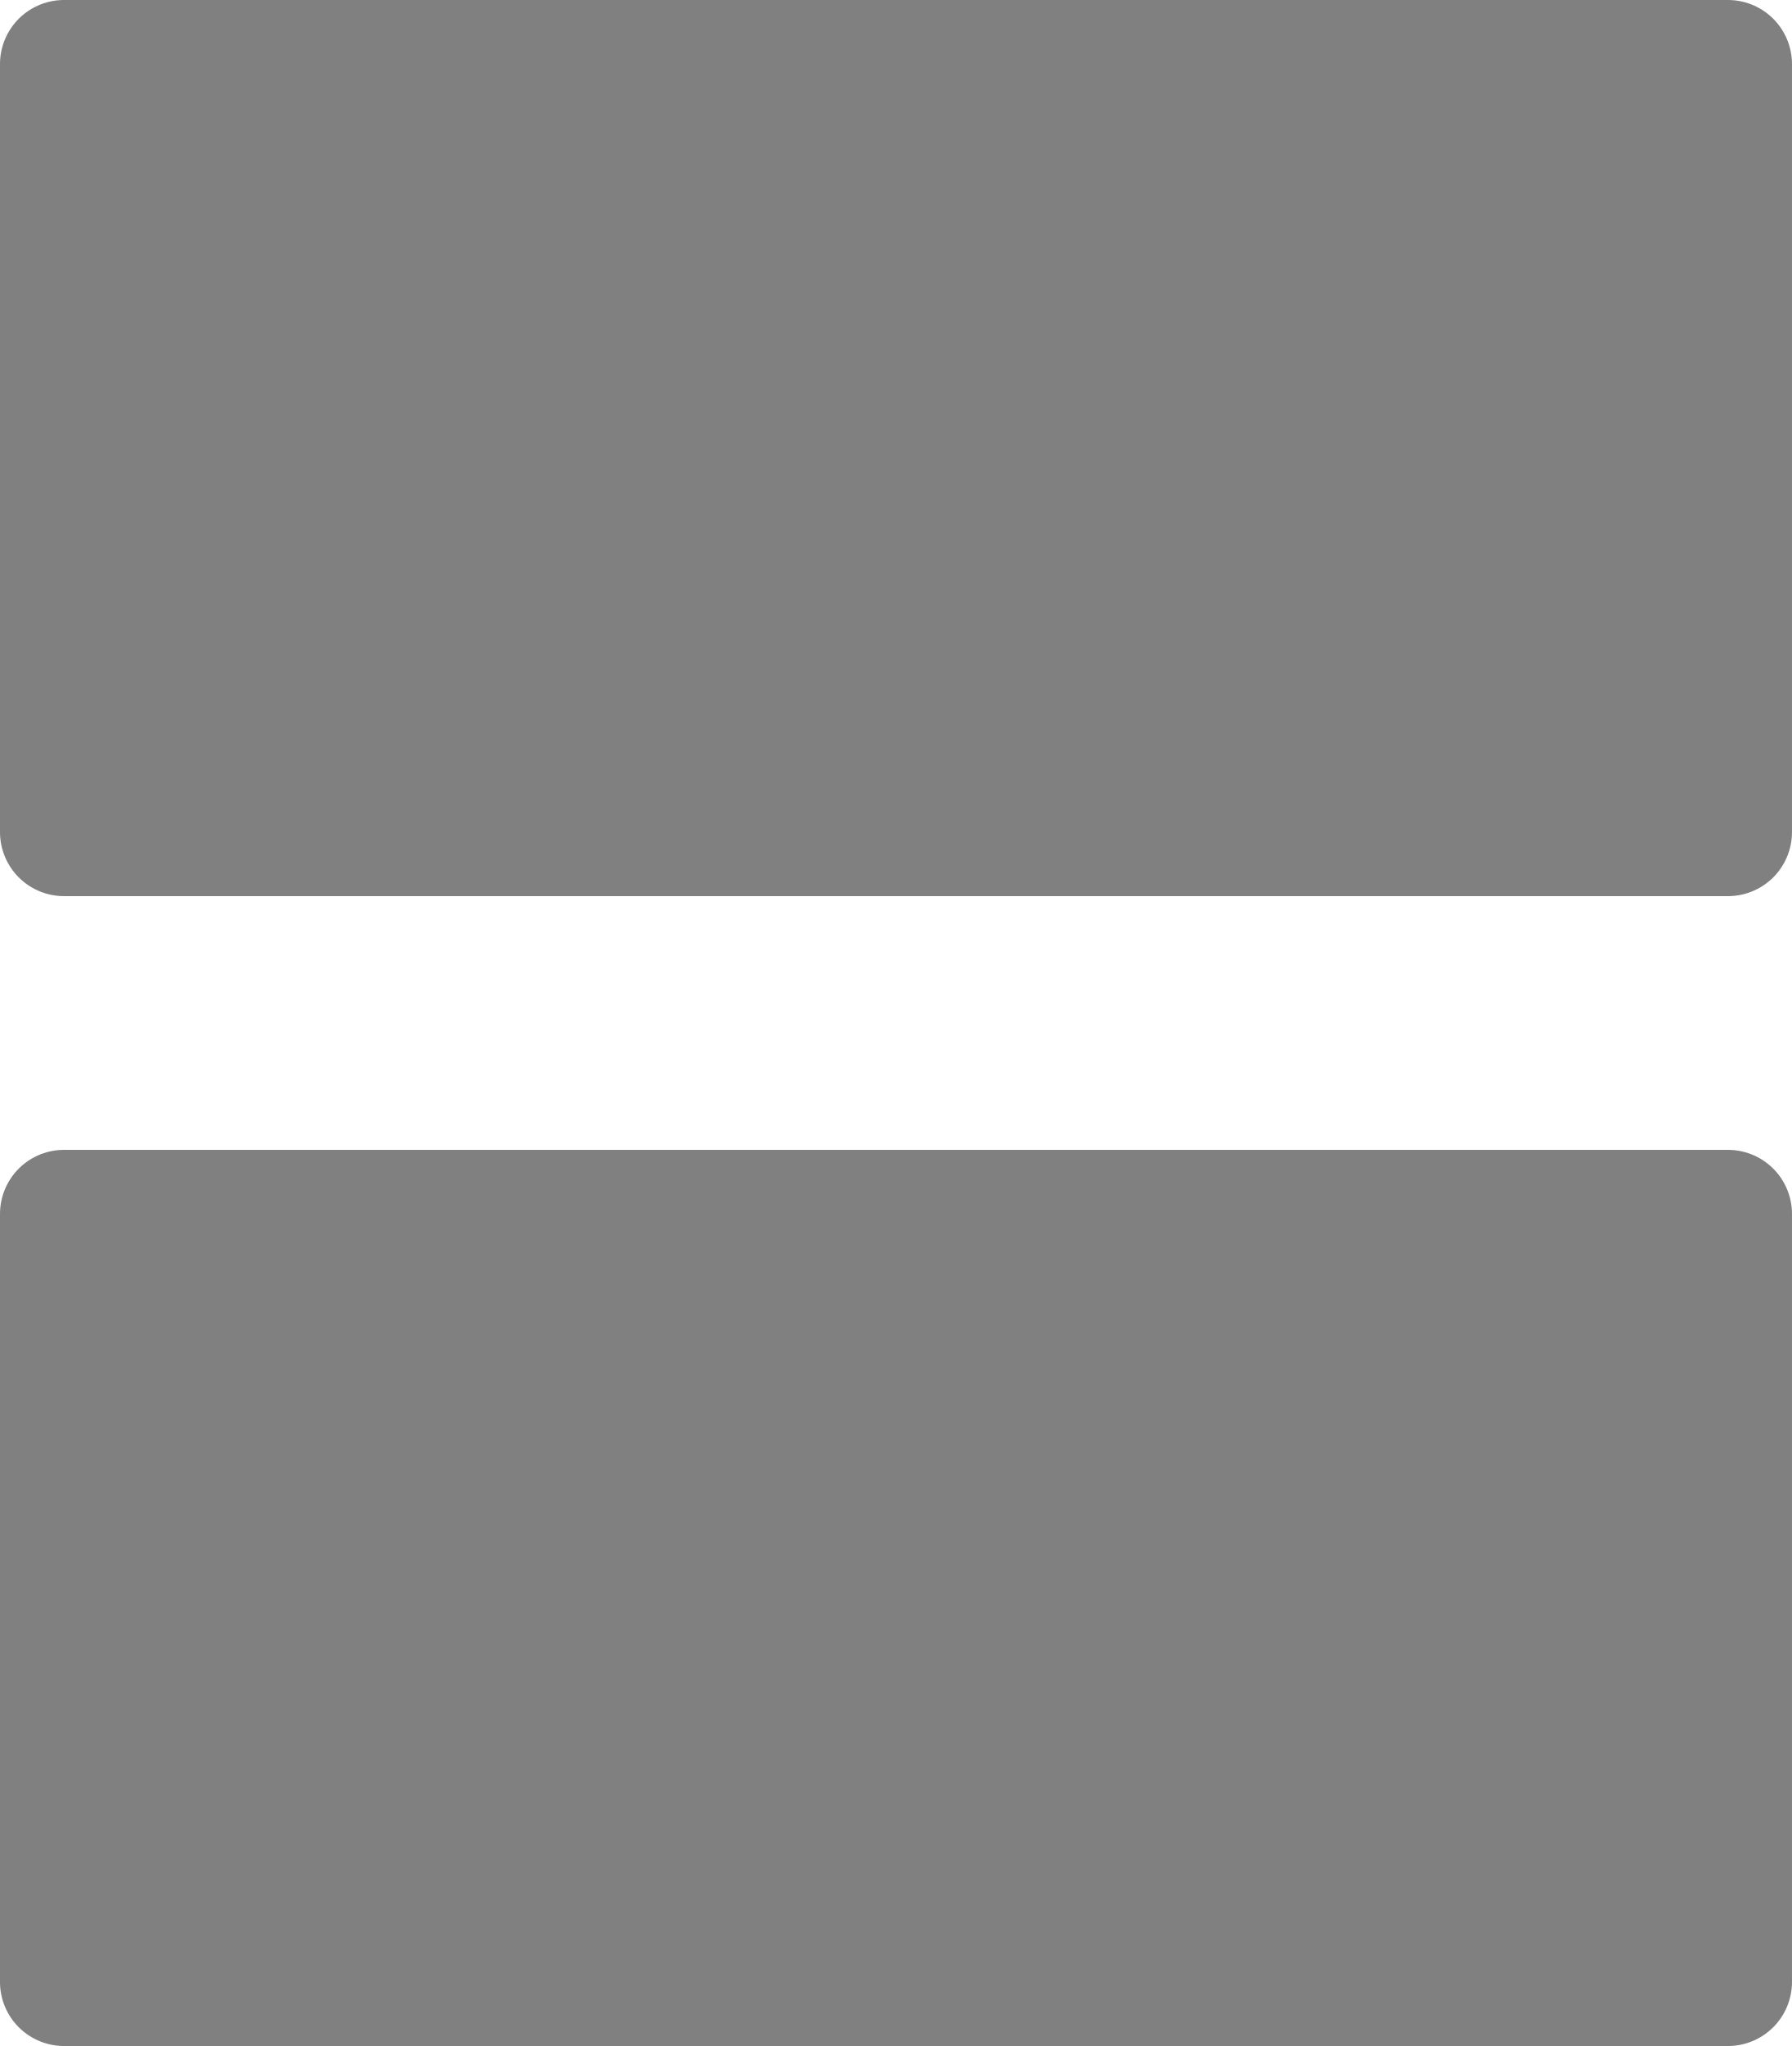
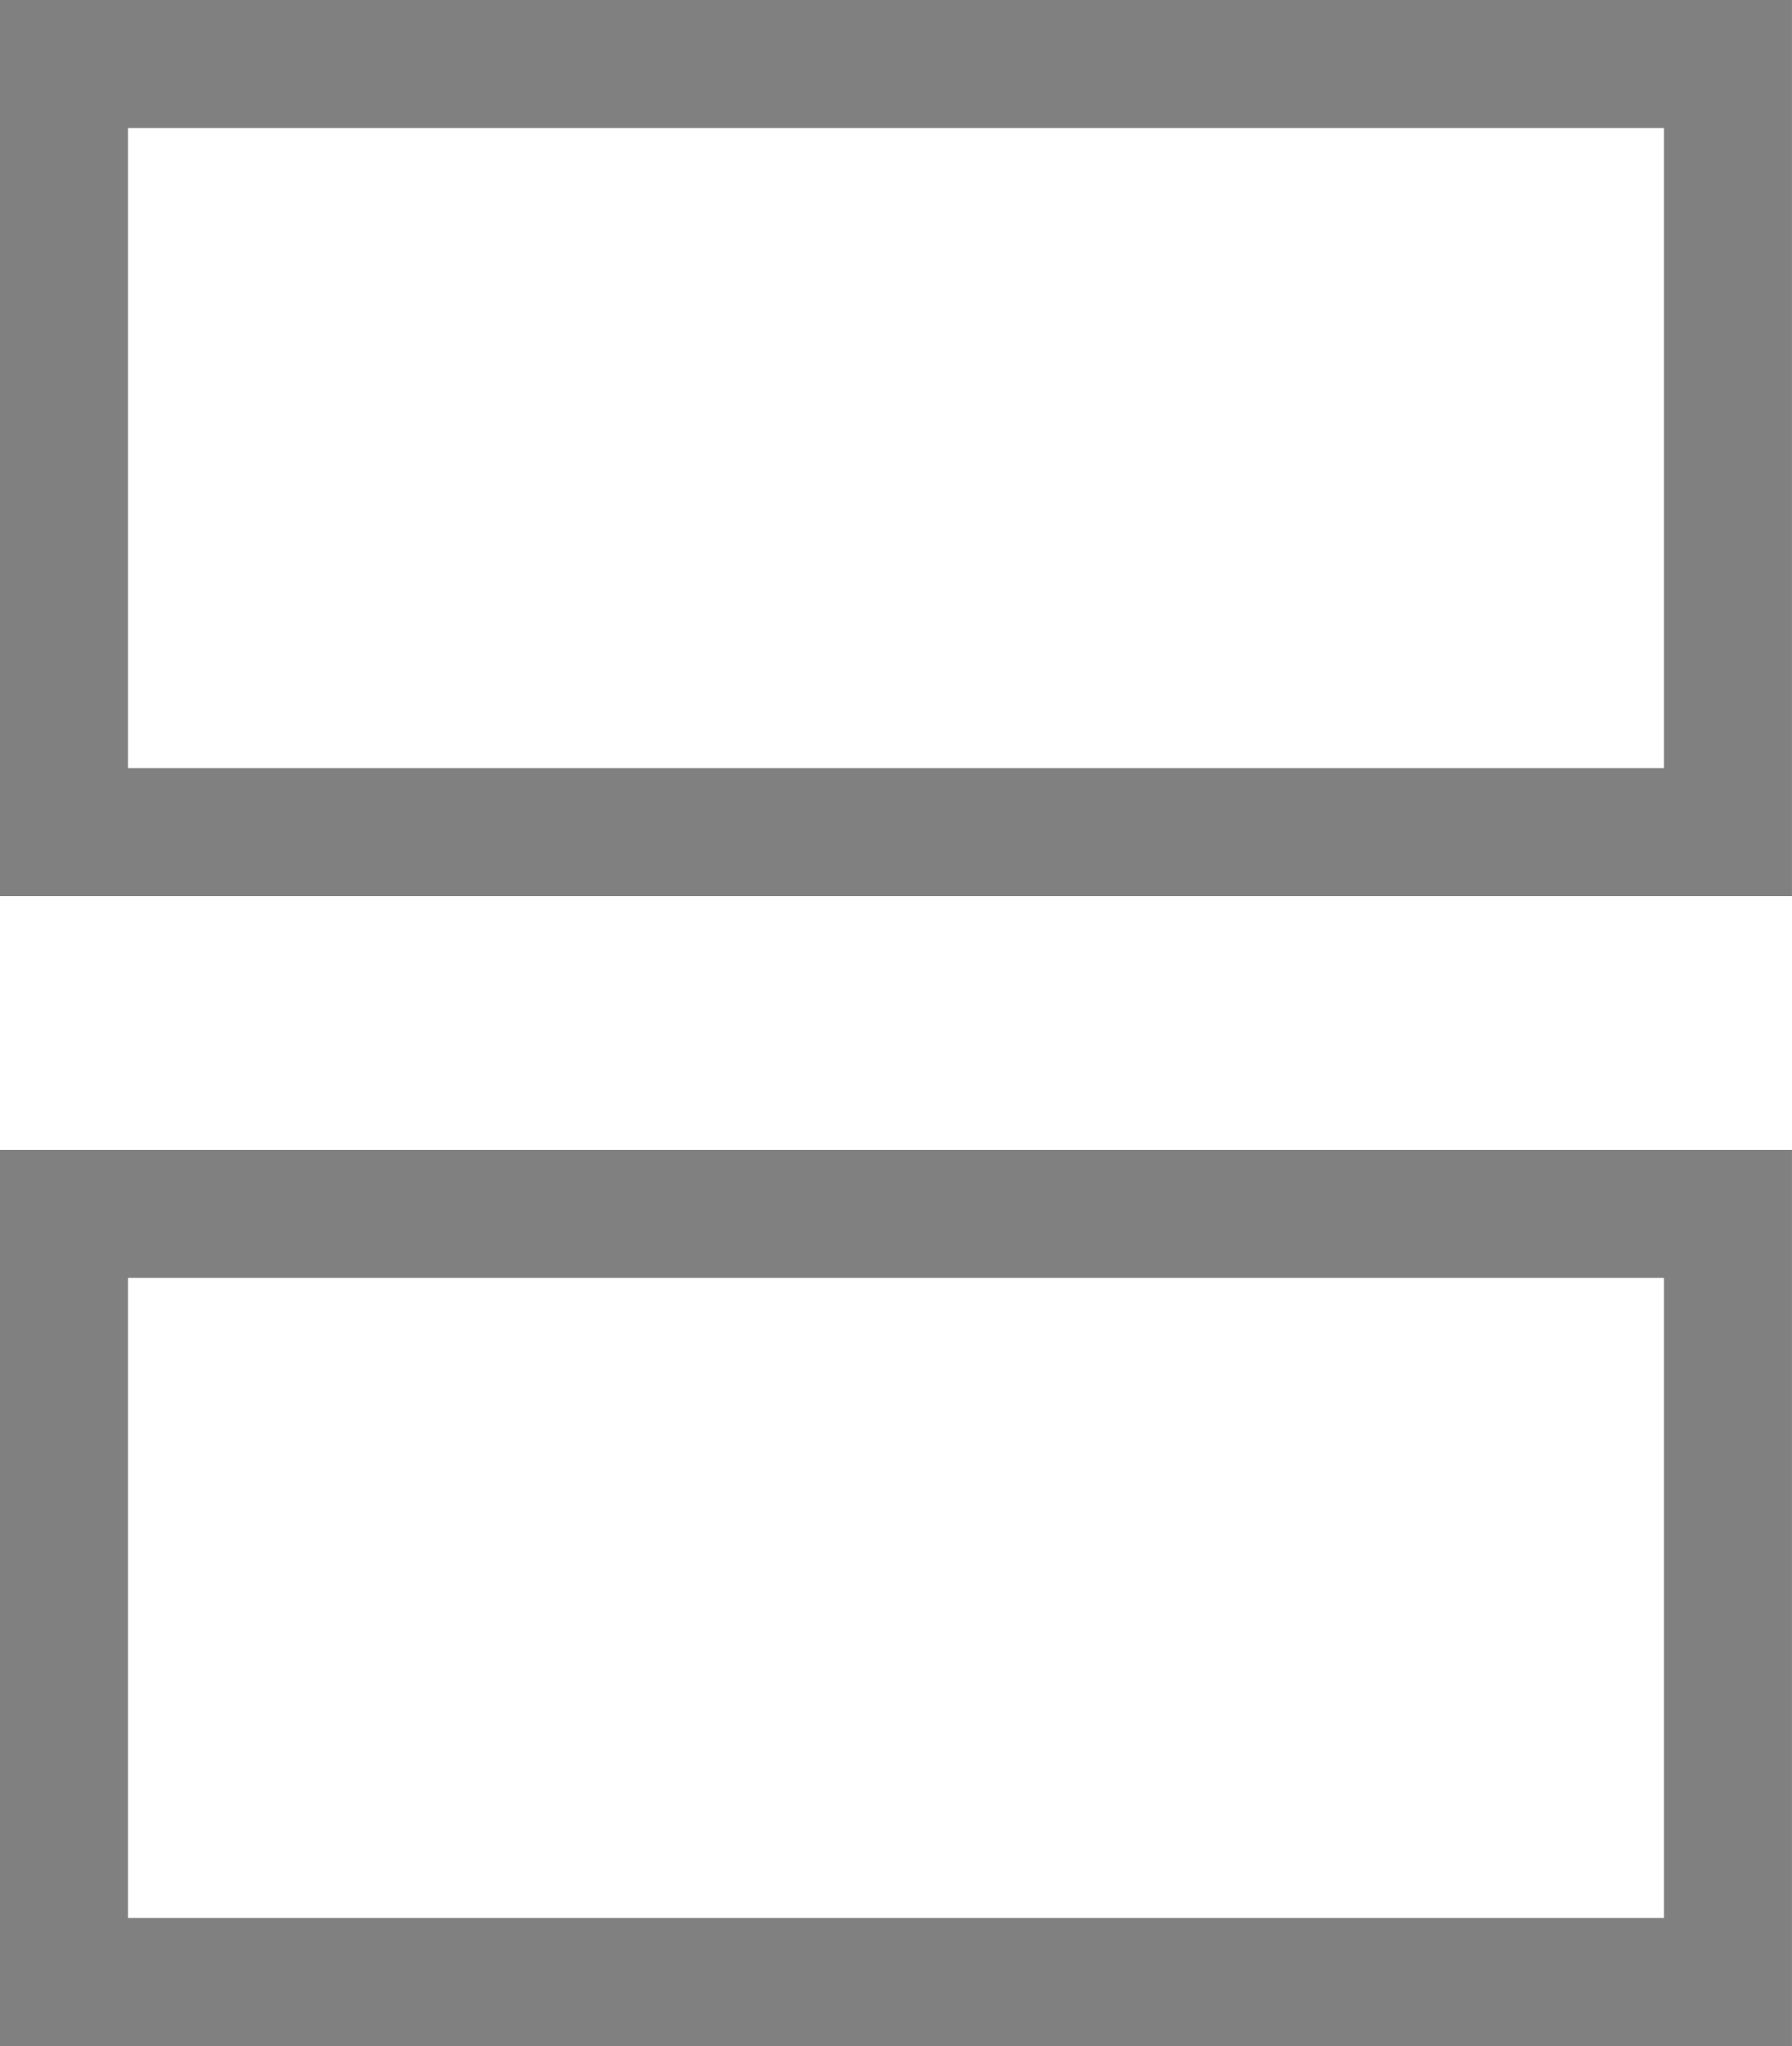
<svg xmlns="http://www.w3.org/2000/svg" width="14" height="15.982" viewBox="0 0 14 15.982">
  <g id="그룹_42" data-name="그룹 42" transform="translate(-255.5 -256.957)">
-     <rect id="사각형_18" data-name="사각형 18" width="13" height="6" transform="translate(256 257.457)" fill="#818080" stroke="#818080" stroke-linejoin="round" stroke-width="1" />
-     <rect id="사각형_19" data-name="사각형 19" width="13" height="6" transform="translate(256 266.439)" fill="#818080" stroke="#818080" stroke-linejoin="round" stroke-width="1" />
+     <rect id="사각형_18" data-name="사각형 18" width="13" height="6" transform="translate(256 257.457)" fill="none" stroke="#818080" stroke-linejoin="none" stroke-width="1" />
+     <rect id="사각형_19" data-name="사각형 19" width="13" height="6" transform="translate(256 266.439)" fill="none" stroke="#818080" stroke-linejoin="none" stroke-width="1" />
  </g>
</svg>
